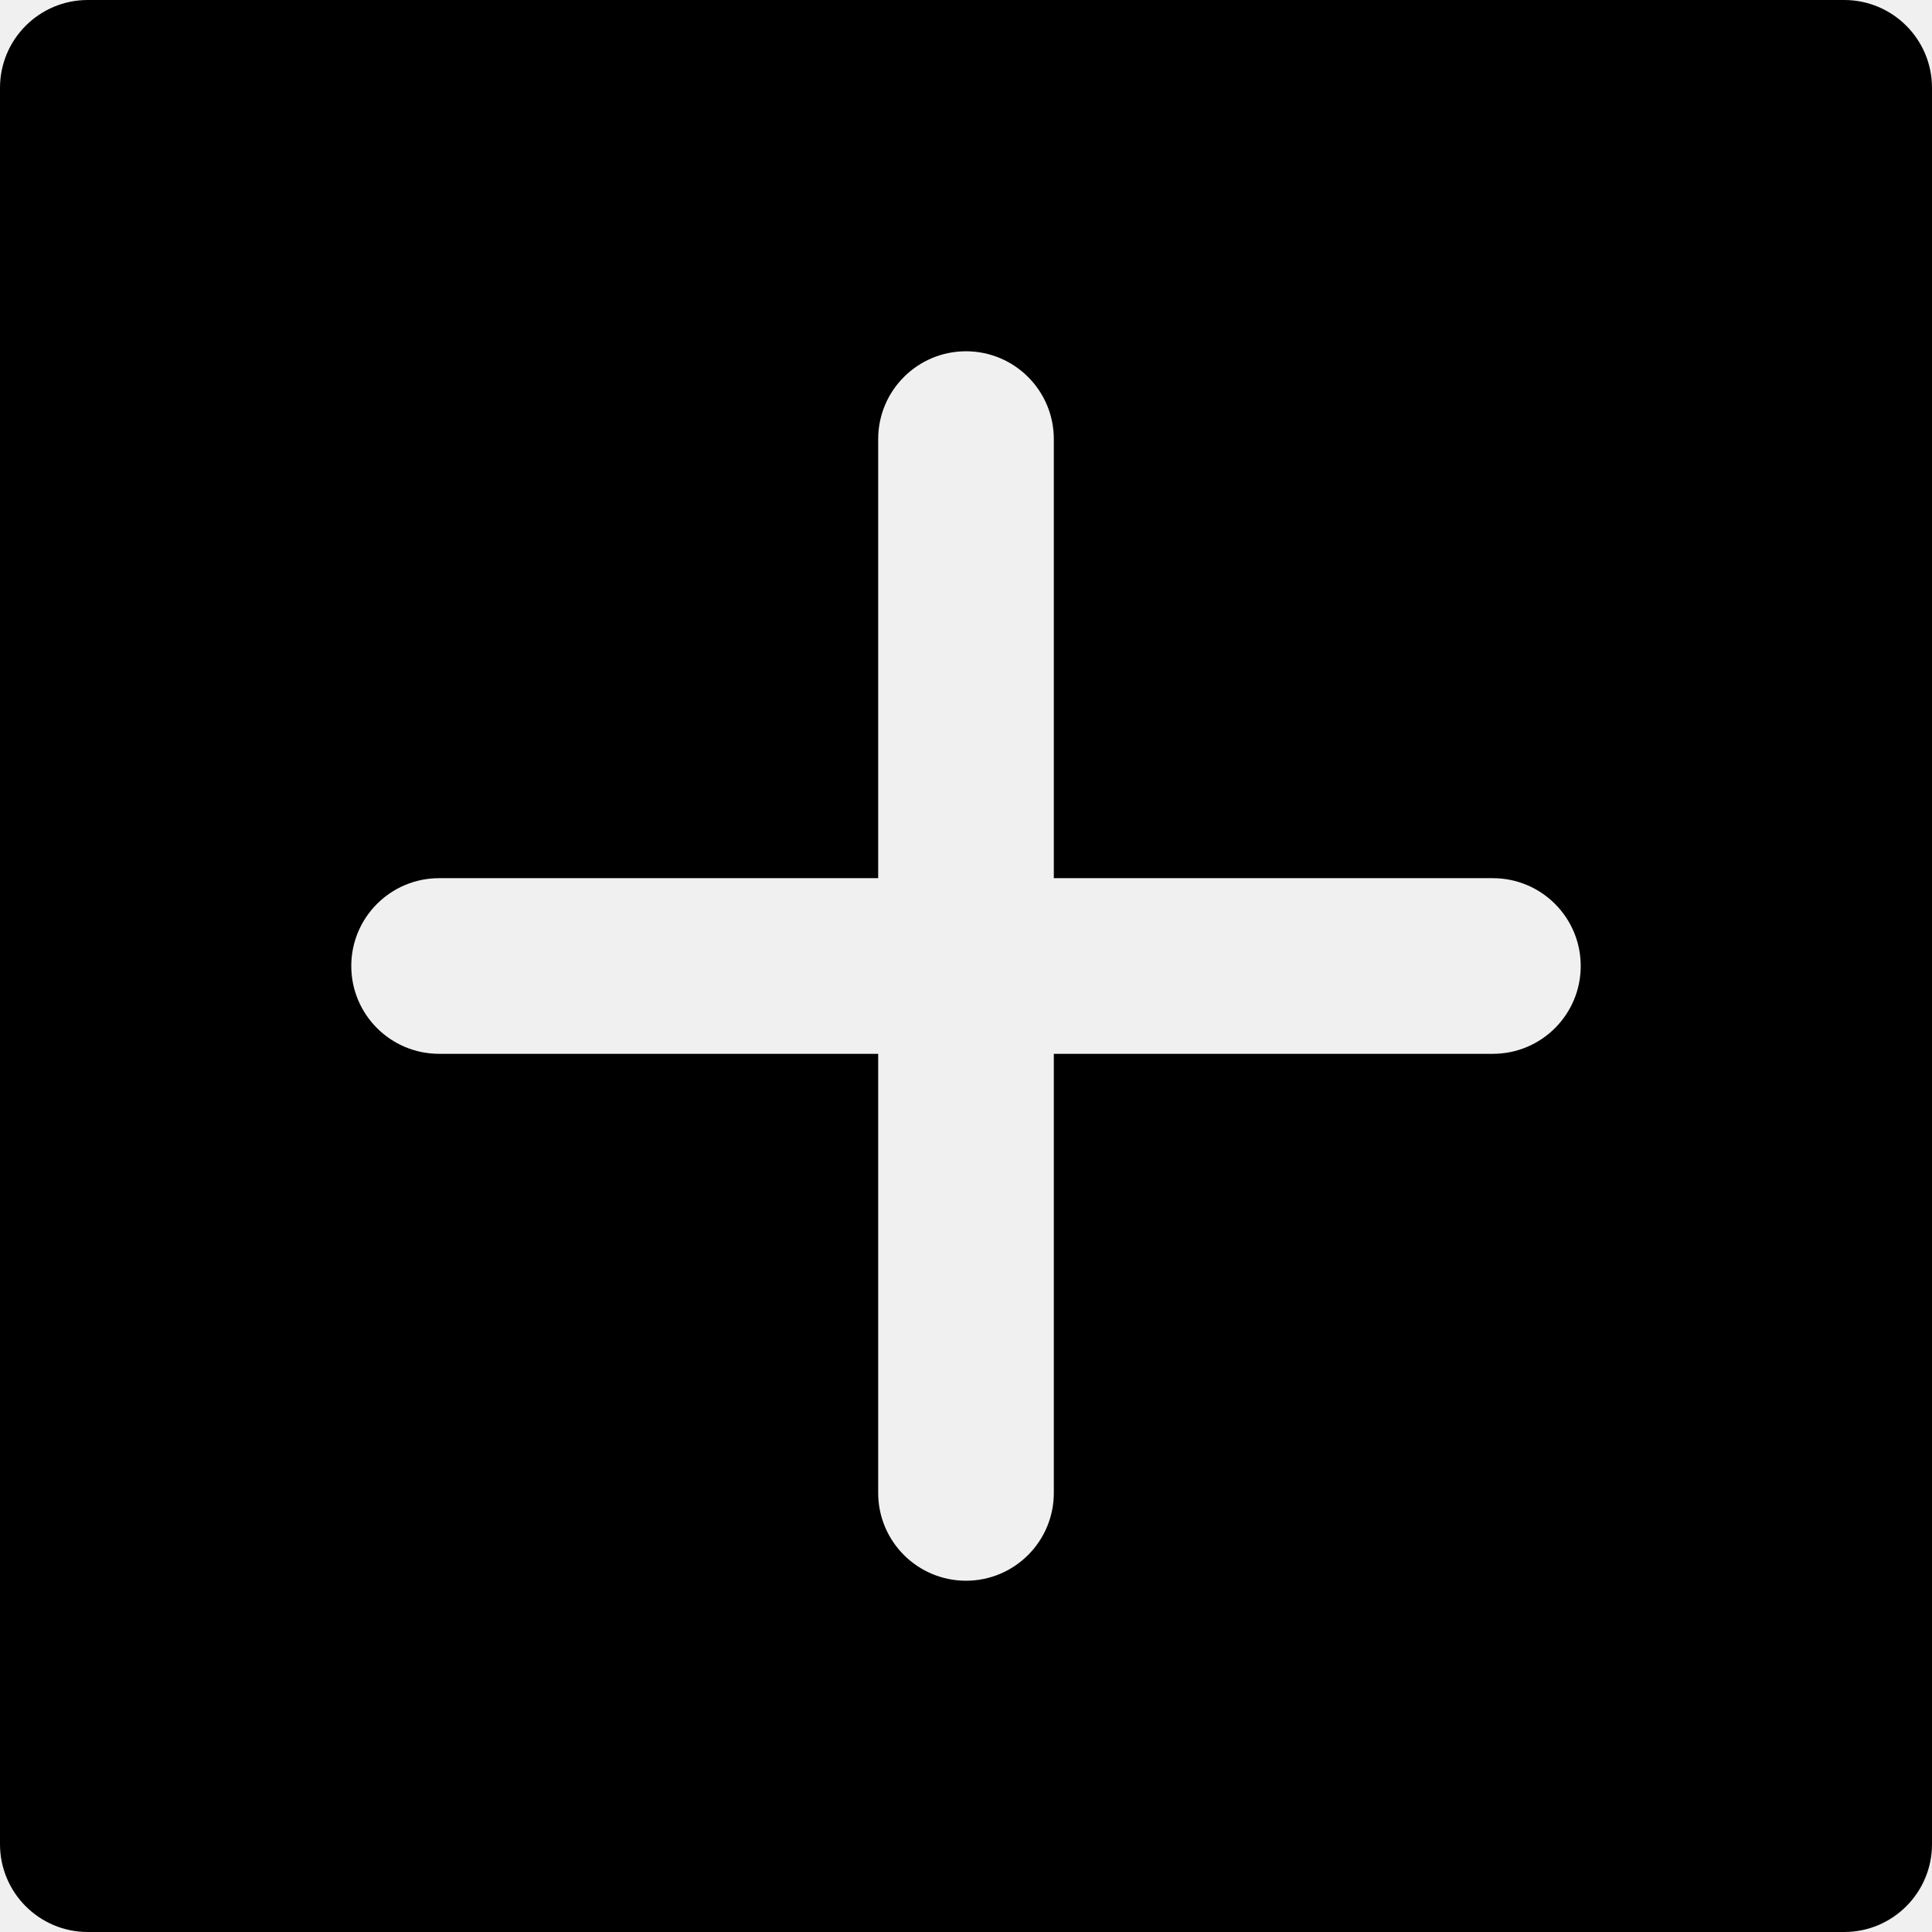
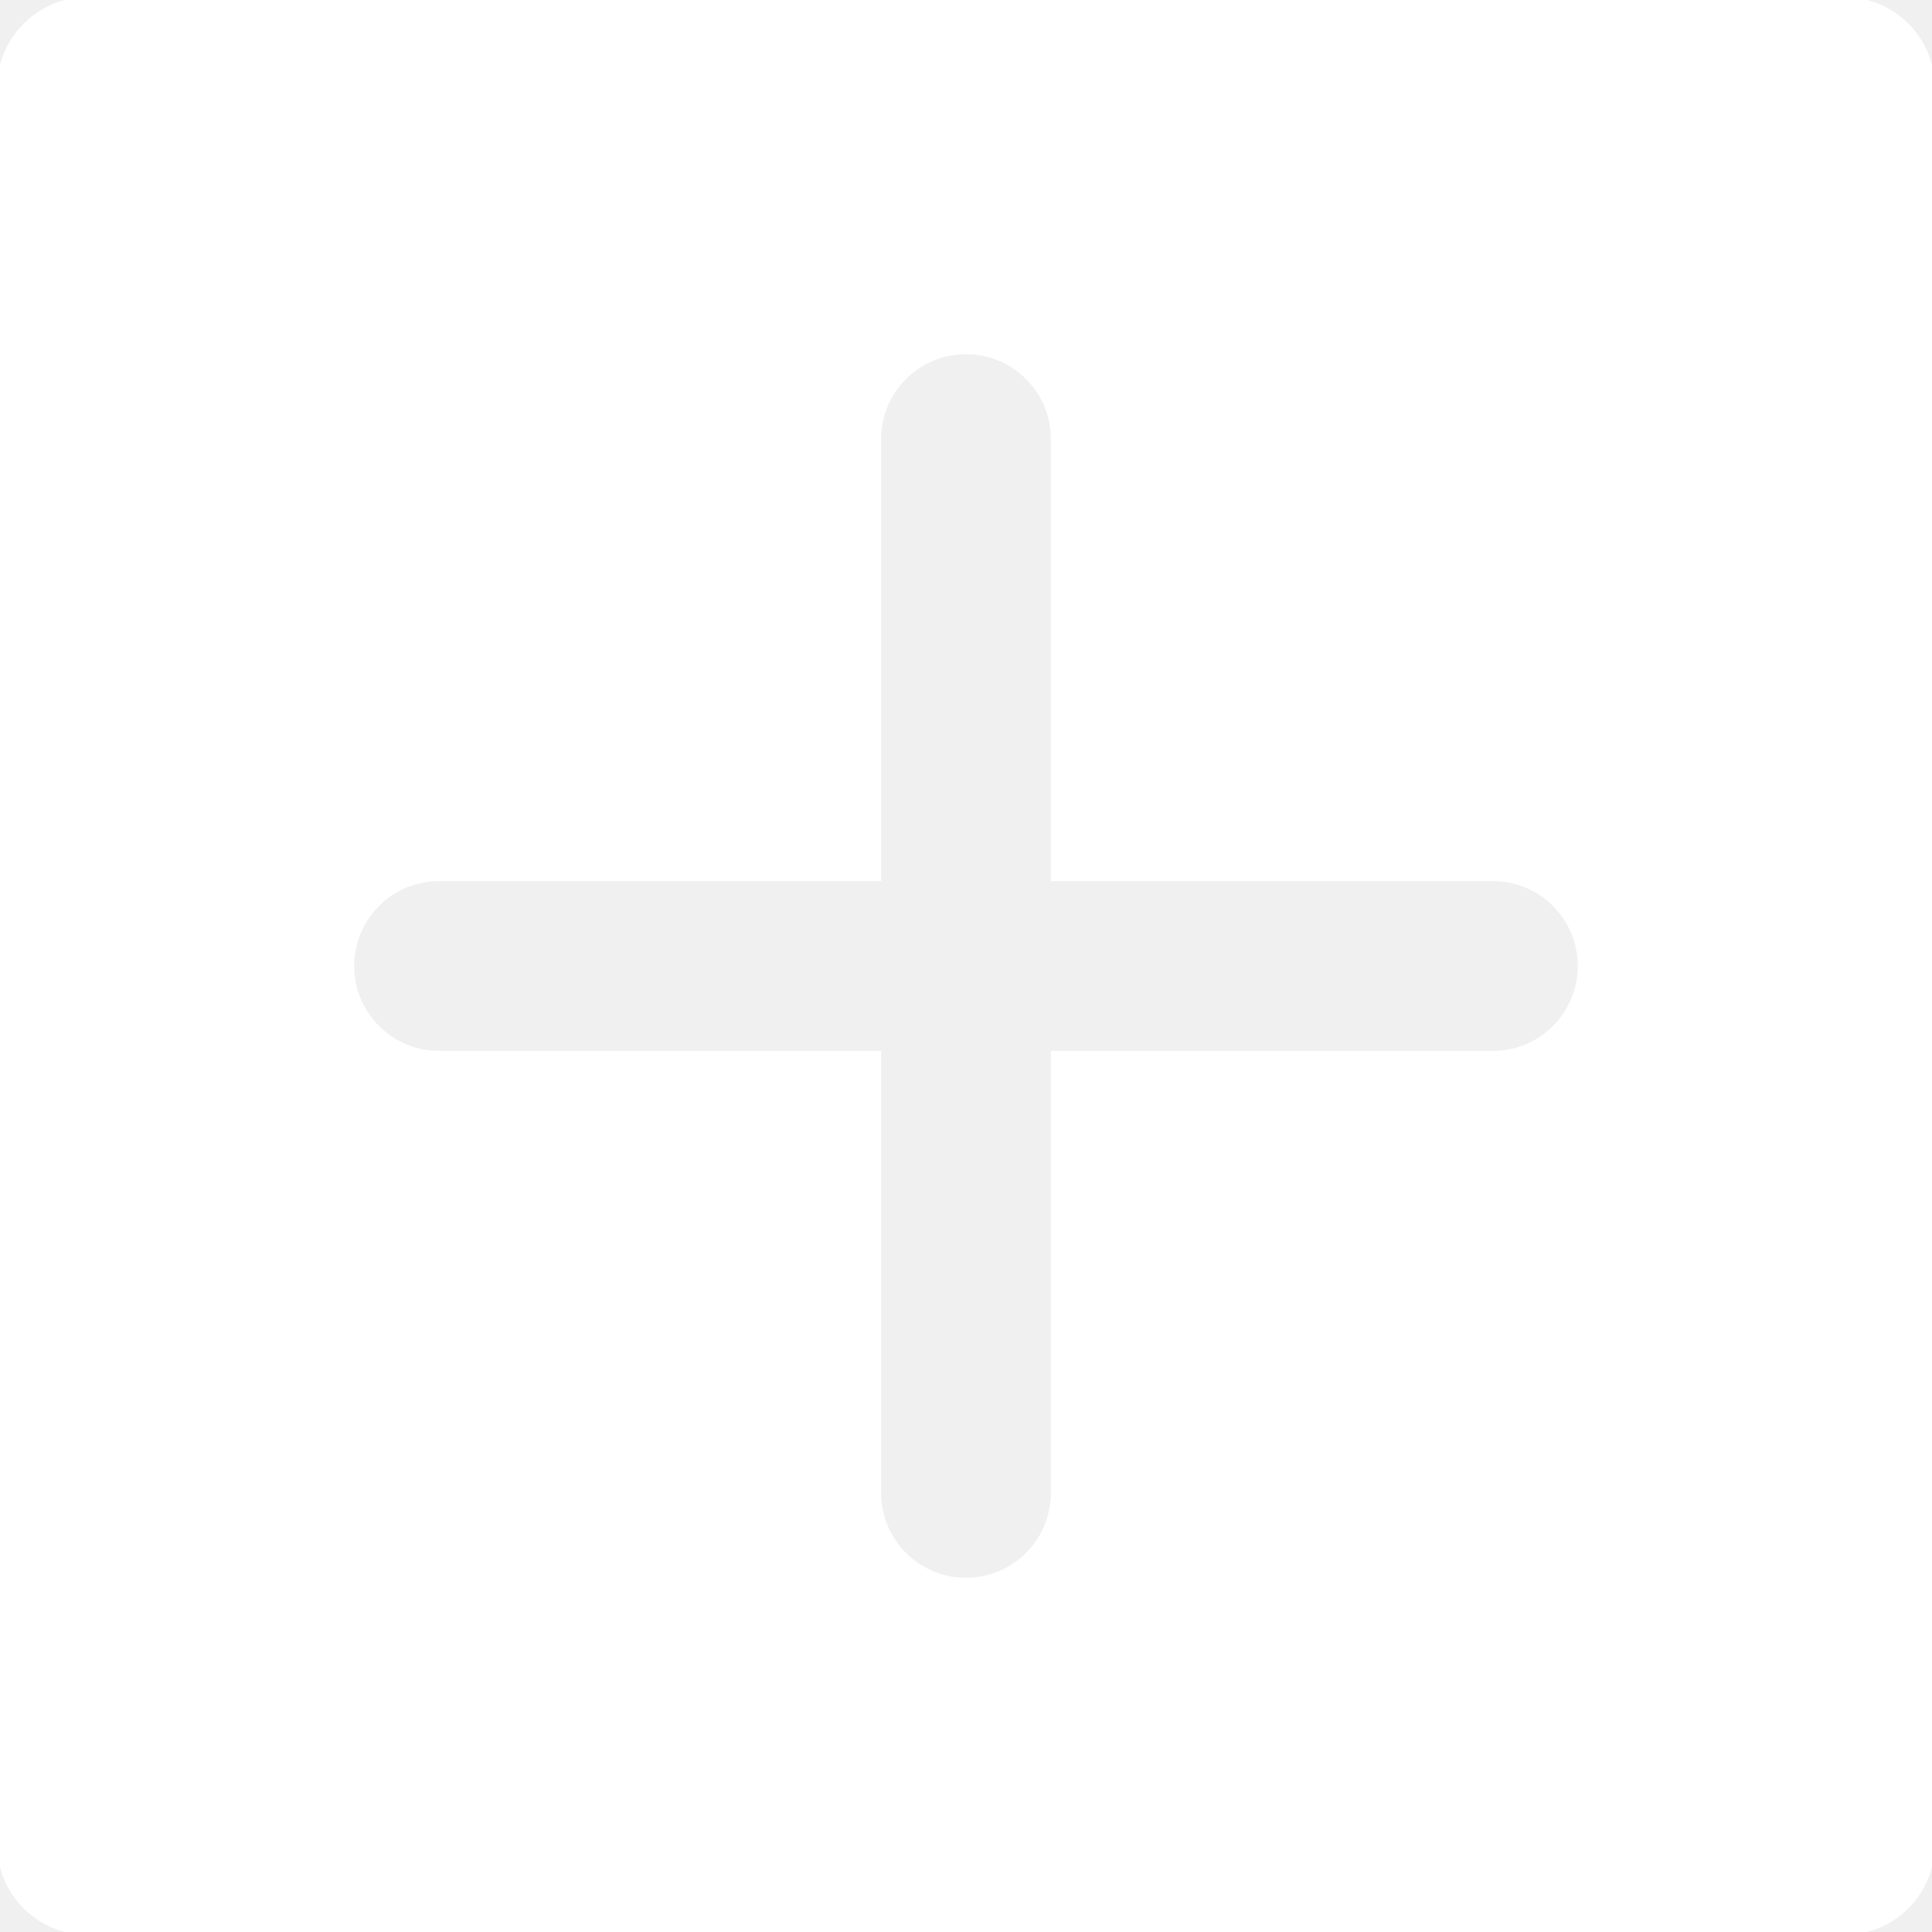
- <svg xmlns="http://www.w3.org/2000/svg" version="1.1" id="Layer_1" x="0px" y="0px" viewBox="0 0 330 330" style="enable-background:new 0 0 330 330;" xml:space="preserve">
+ <svg xmlns="http://www.w3.org/2000/svg" version="1.1" id="Layer_1" x="0px" y="0px" viewBox="0 0 330 330" style="enable-background:new 0 0 330 330;" xml:space="preserve" stroke="white" fill="white">
  <path id="XMLID_23_" d="M315,0H15C6.716,0,0,6.716,0,15v300c0,8.284,6.716,15,15,15h300c8.284,0,15-6.716,15-15V15  C330,6.716,323.284,0,315,0z M255,180h-75v75c0,8.284-6.716,15-15,15s-15-6.716-15-15v-75H75c-8.284,0-15-6.716-15-15  s6.716-15,15-15h75V75c0-8.284,6.716-15,15-15s15,6.716,15,15v75h75c8.284,0,15,6.716,15,15S263.284,180,255,180z" />
</svg>
